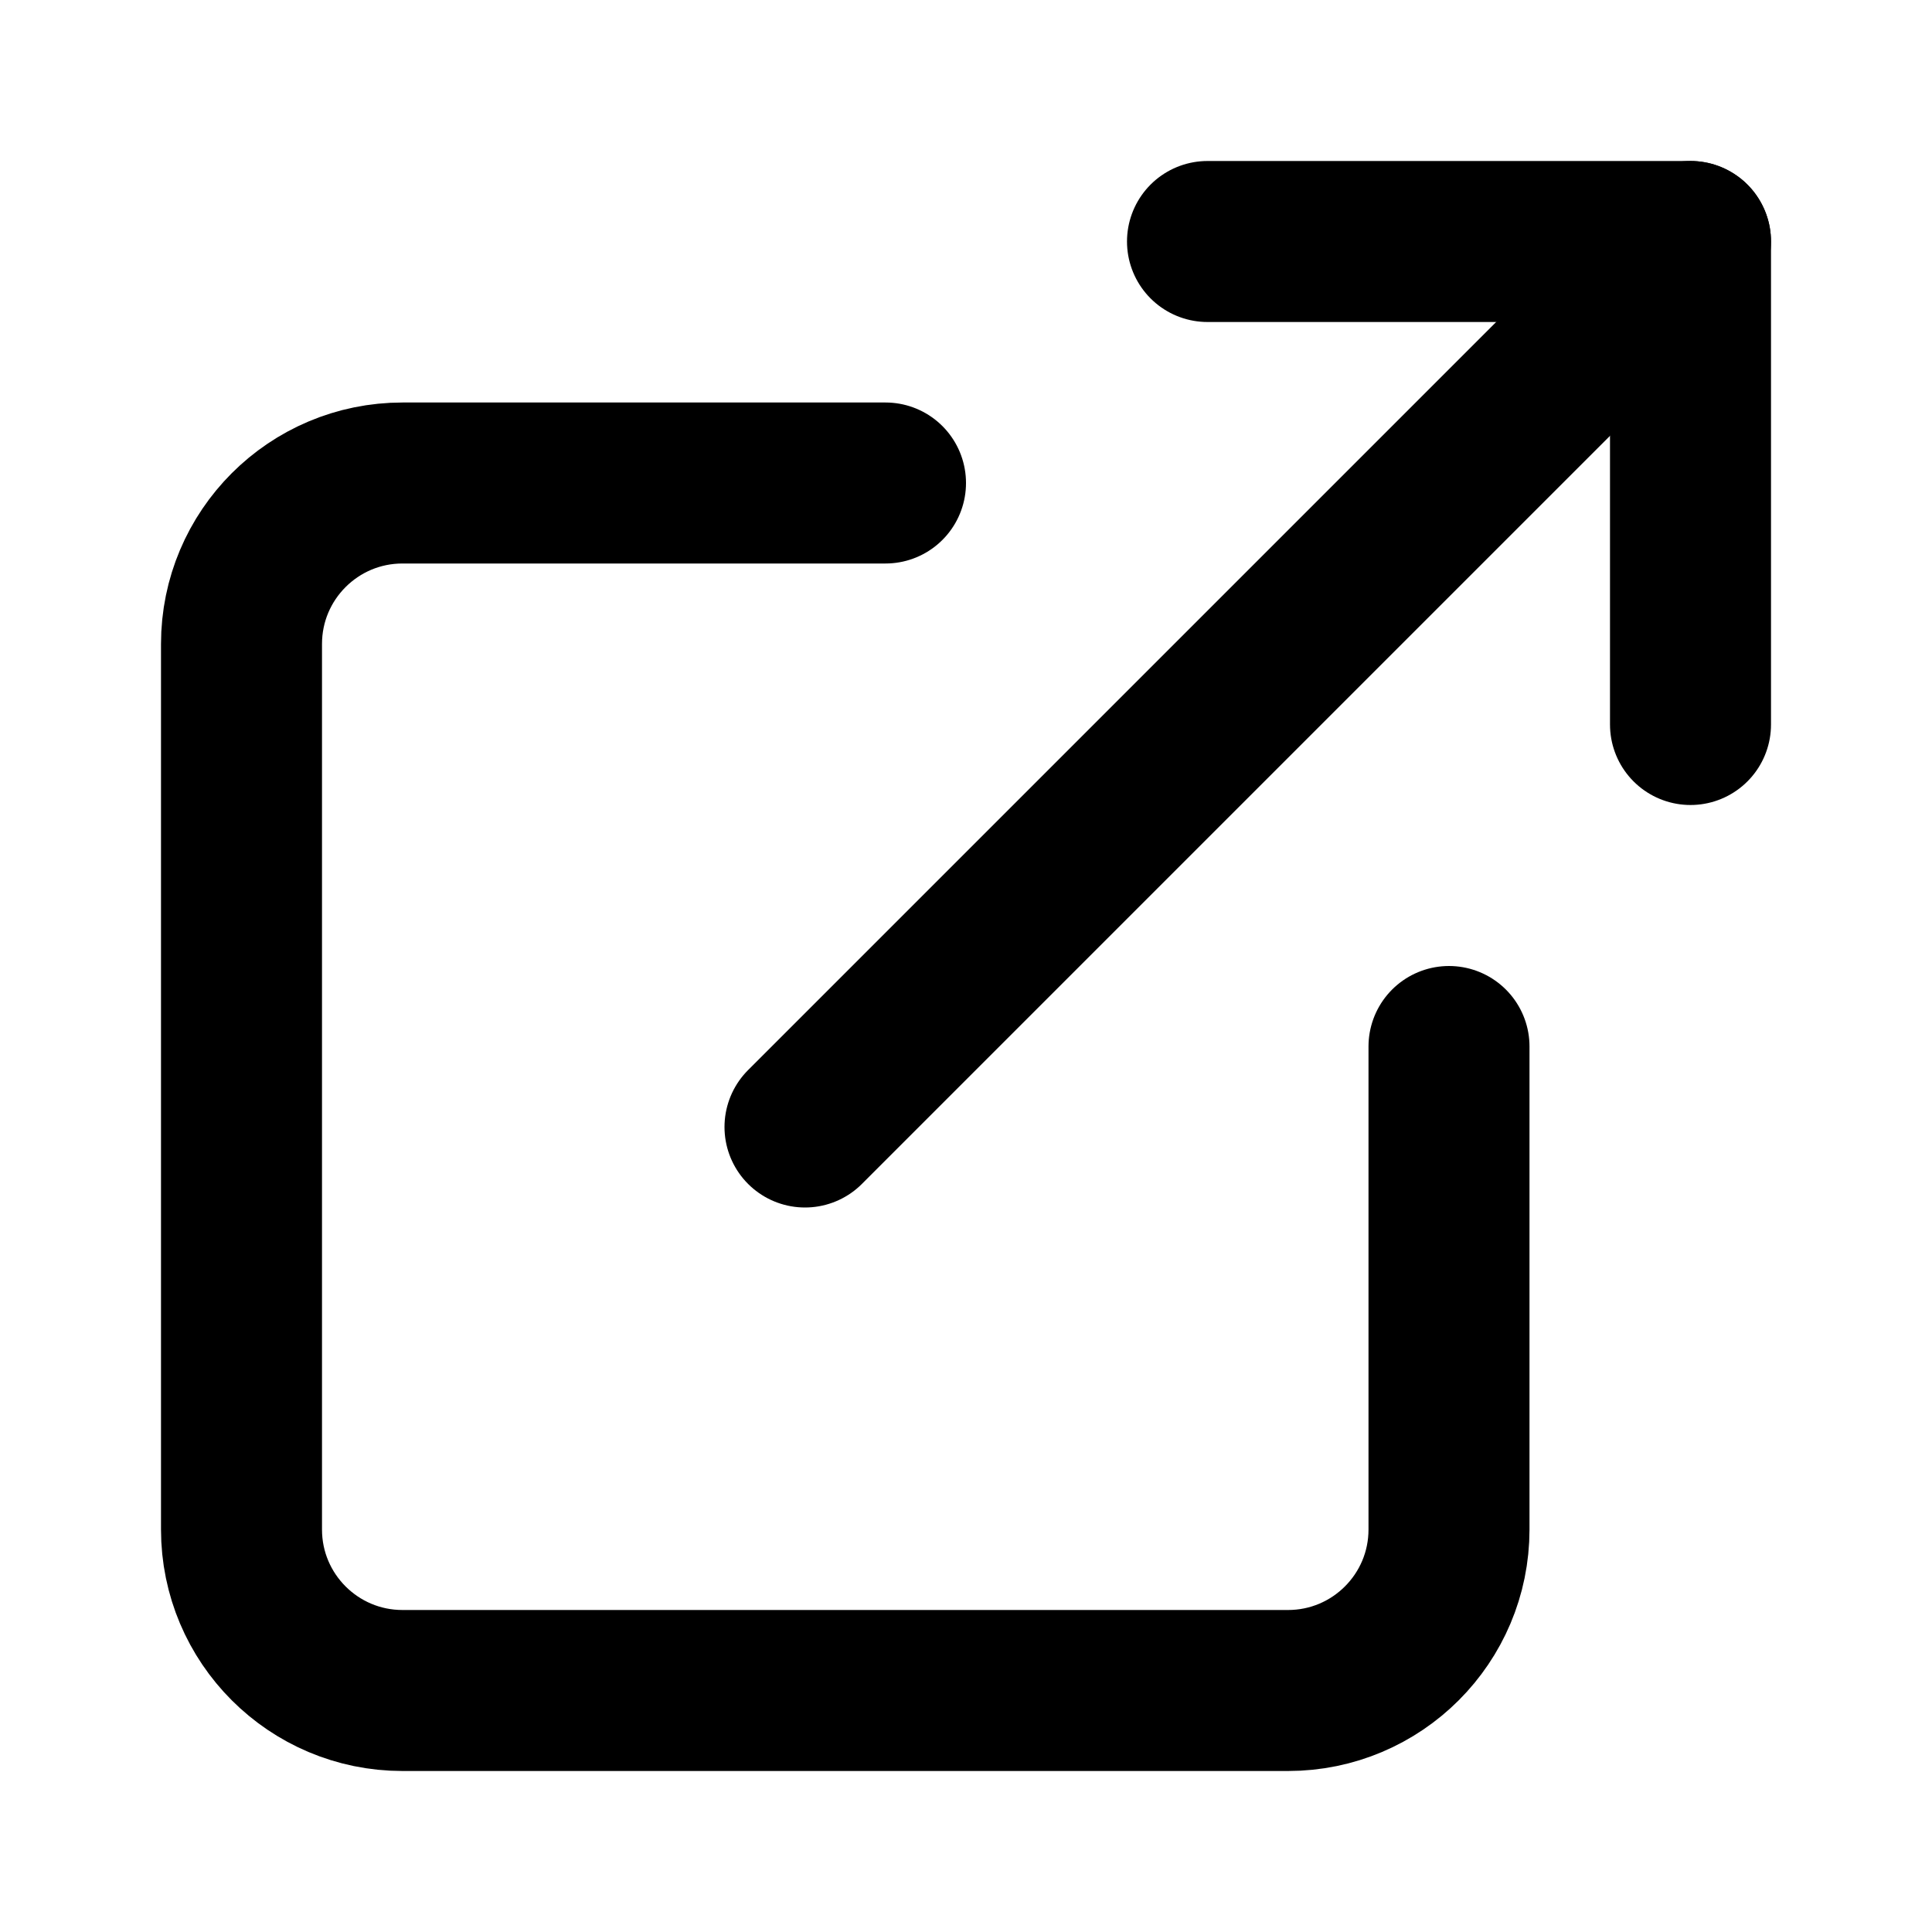
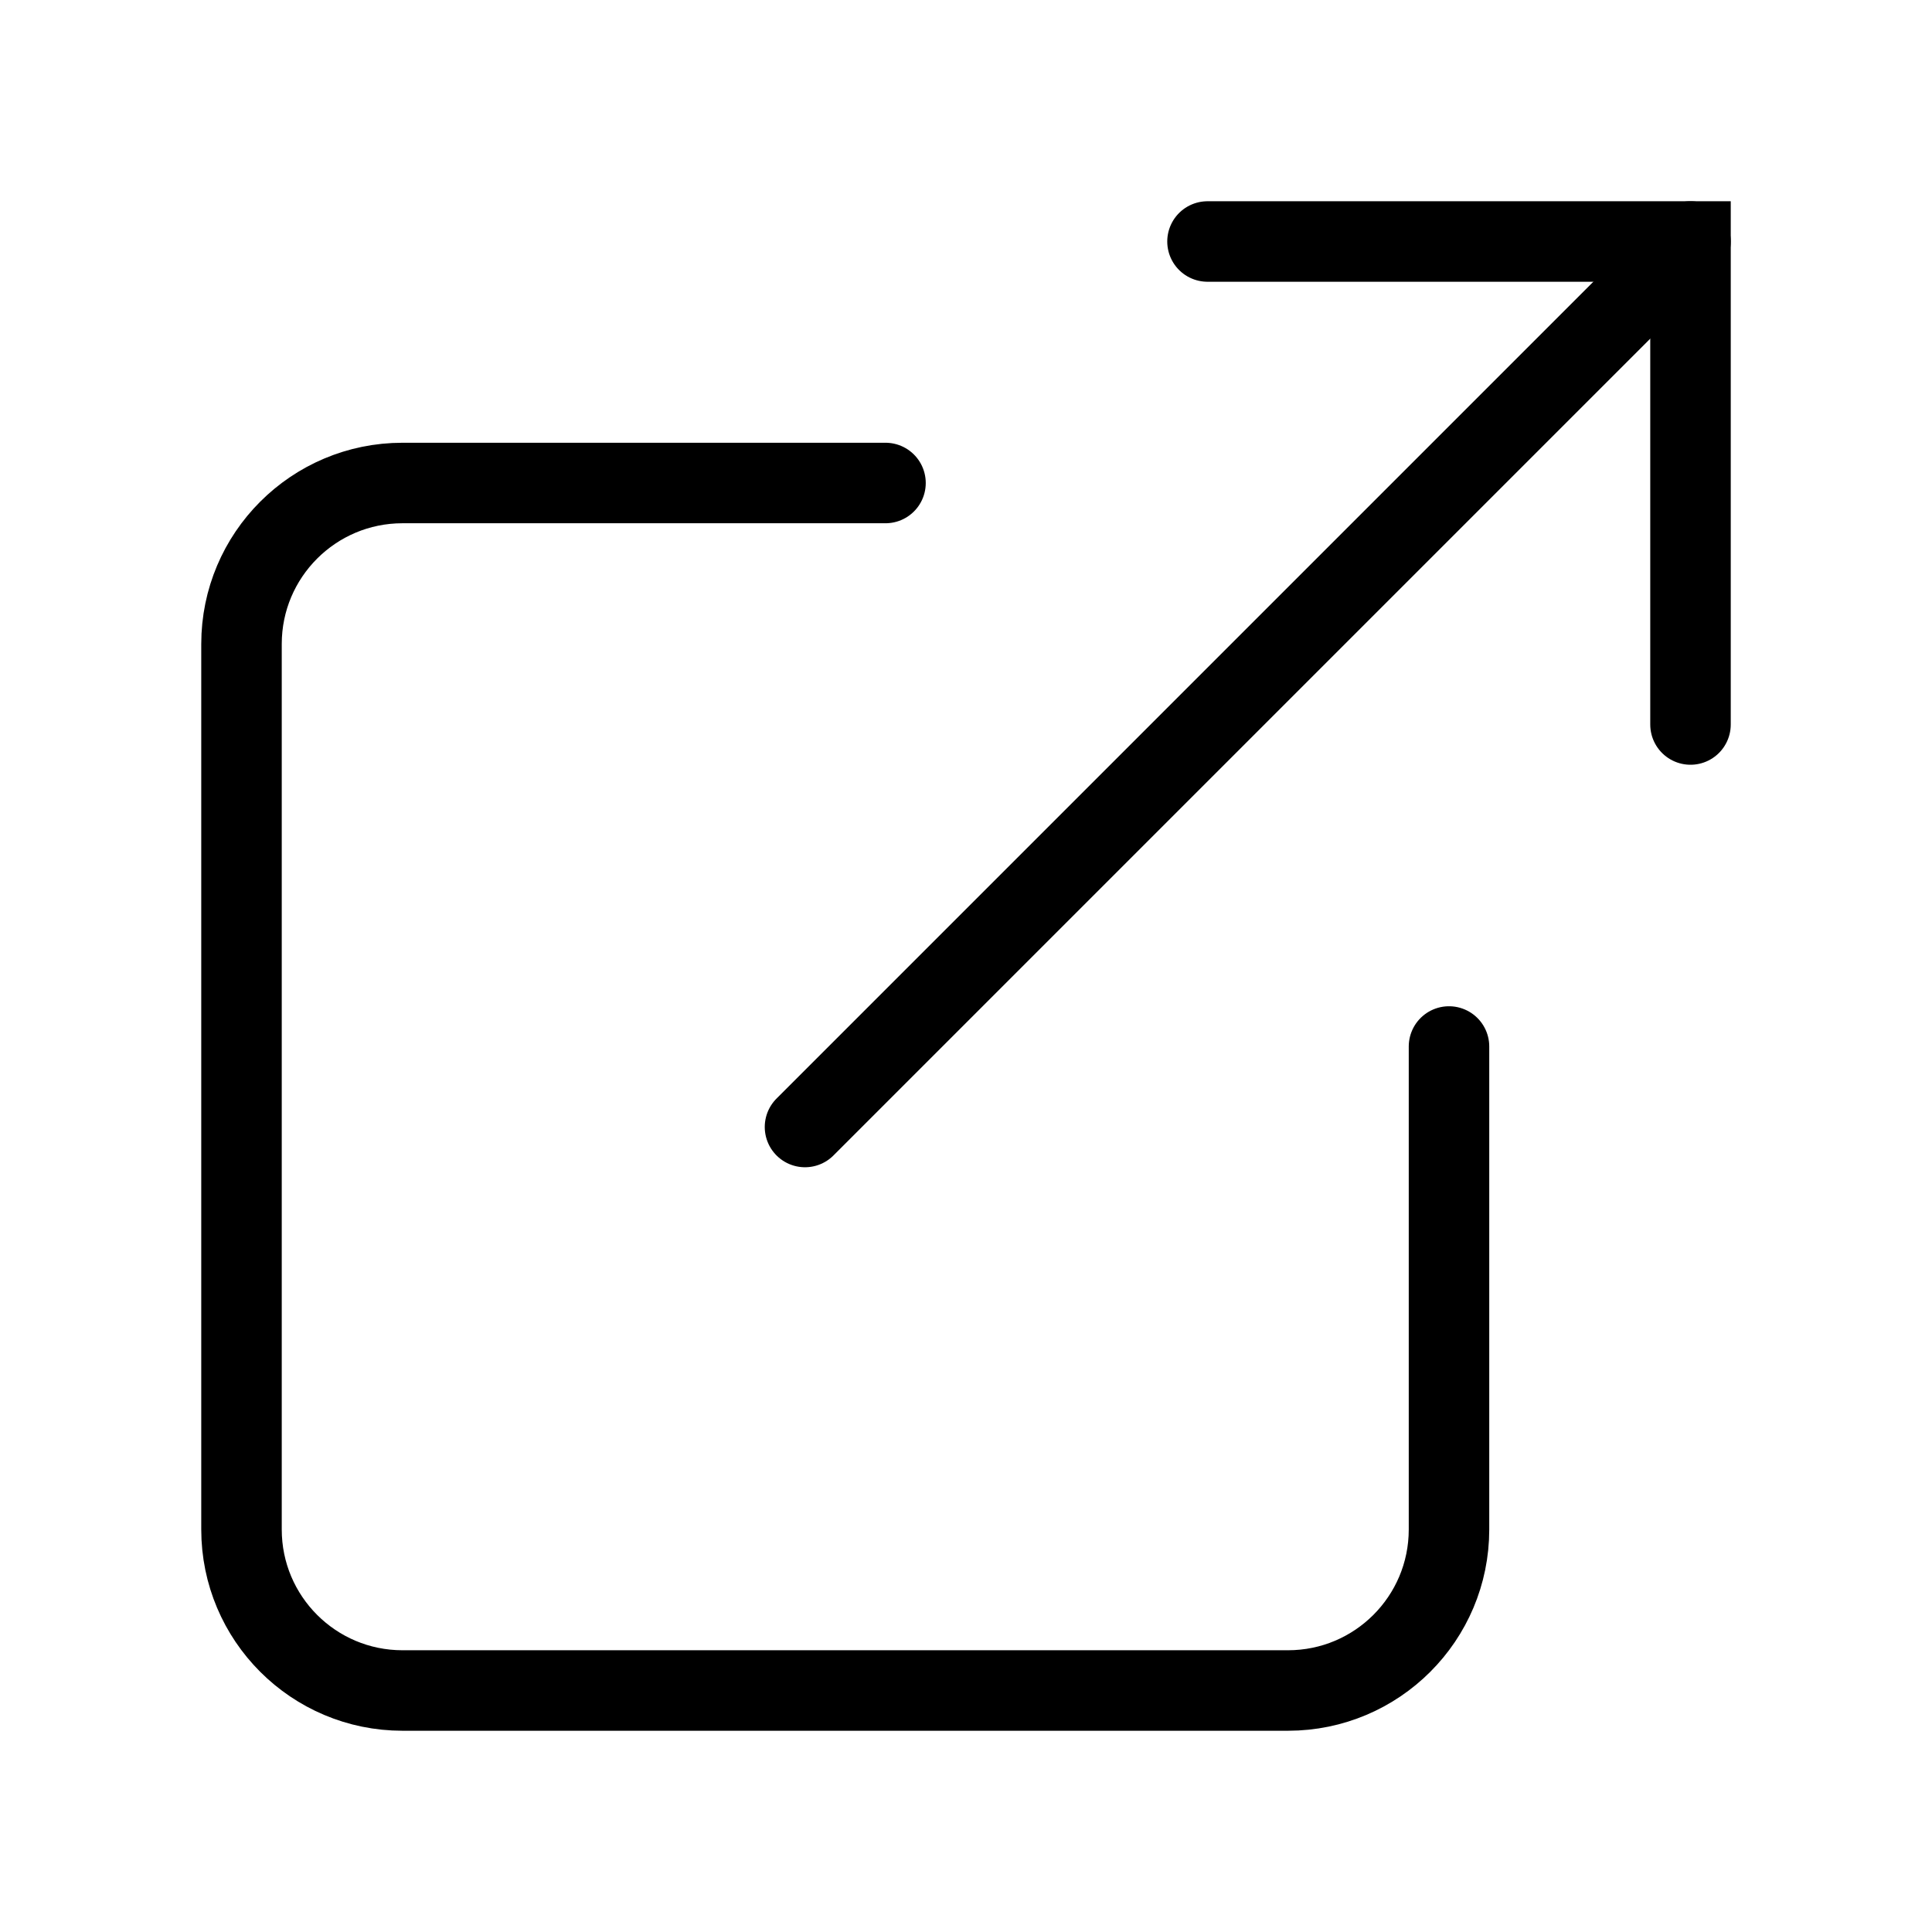
- <svg xmlns="http://www.w3.org/2000/svg" viewBox="0 0 24 24" fill="none" stroke="currentColor" stroke-width="2" stroke-linecap="round" stroke-linejoin="round" class="feather feather-external-link">
+ <svg xmlns="http://www.w3.org/2000/svg" viewBox="0 0 24 24" fill="none" stroke="currentColor" strokeWidth="2" stroke-linecap="round" strokeLinejoin="round" class="feather feather-external-link">
  <path d="M18 13v6a2 2 0 0 1-2 2H5a2 2 0 0 1-2-2V8a2 2 0 0 1 2-2h6" />
  <polyline points="15 3 21 3 21 9" />
  <line x1="10" y1="14" x2="21" y2="3" />
</svg>
